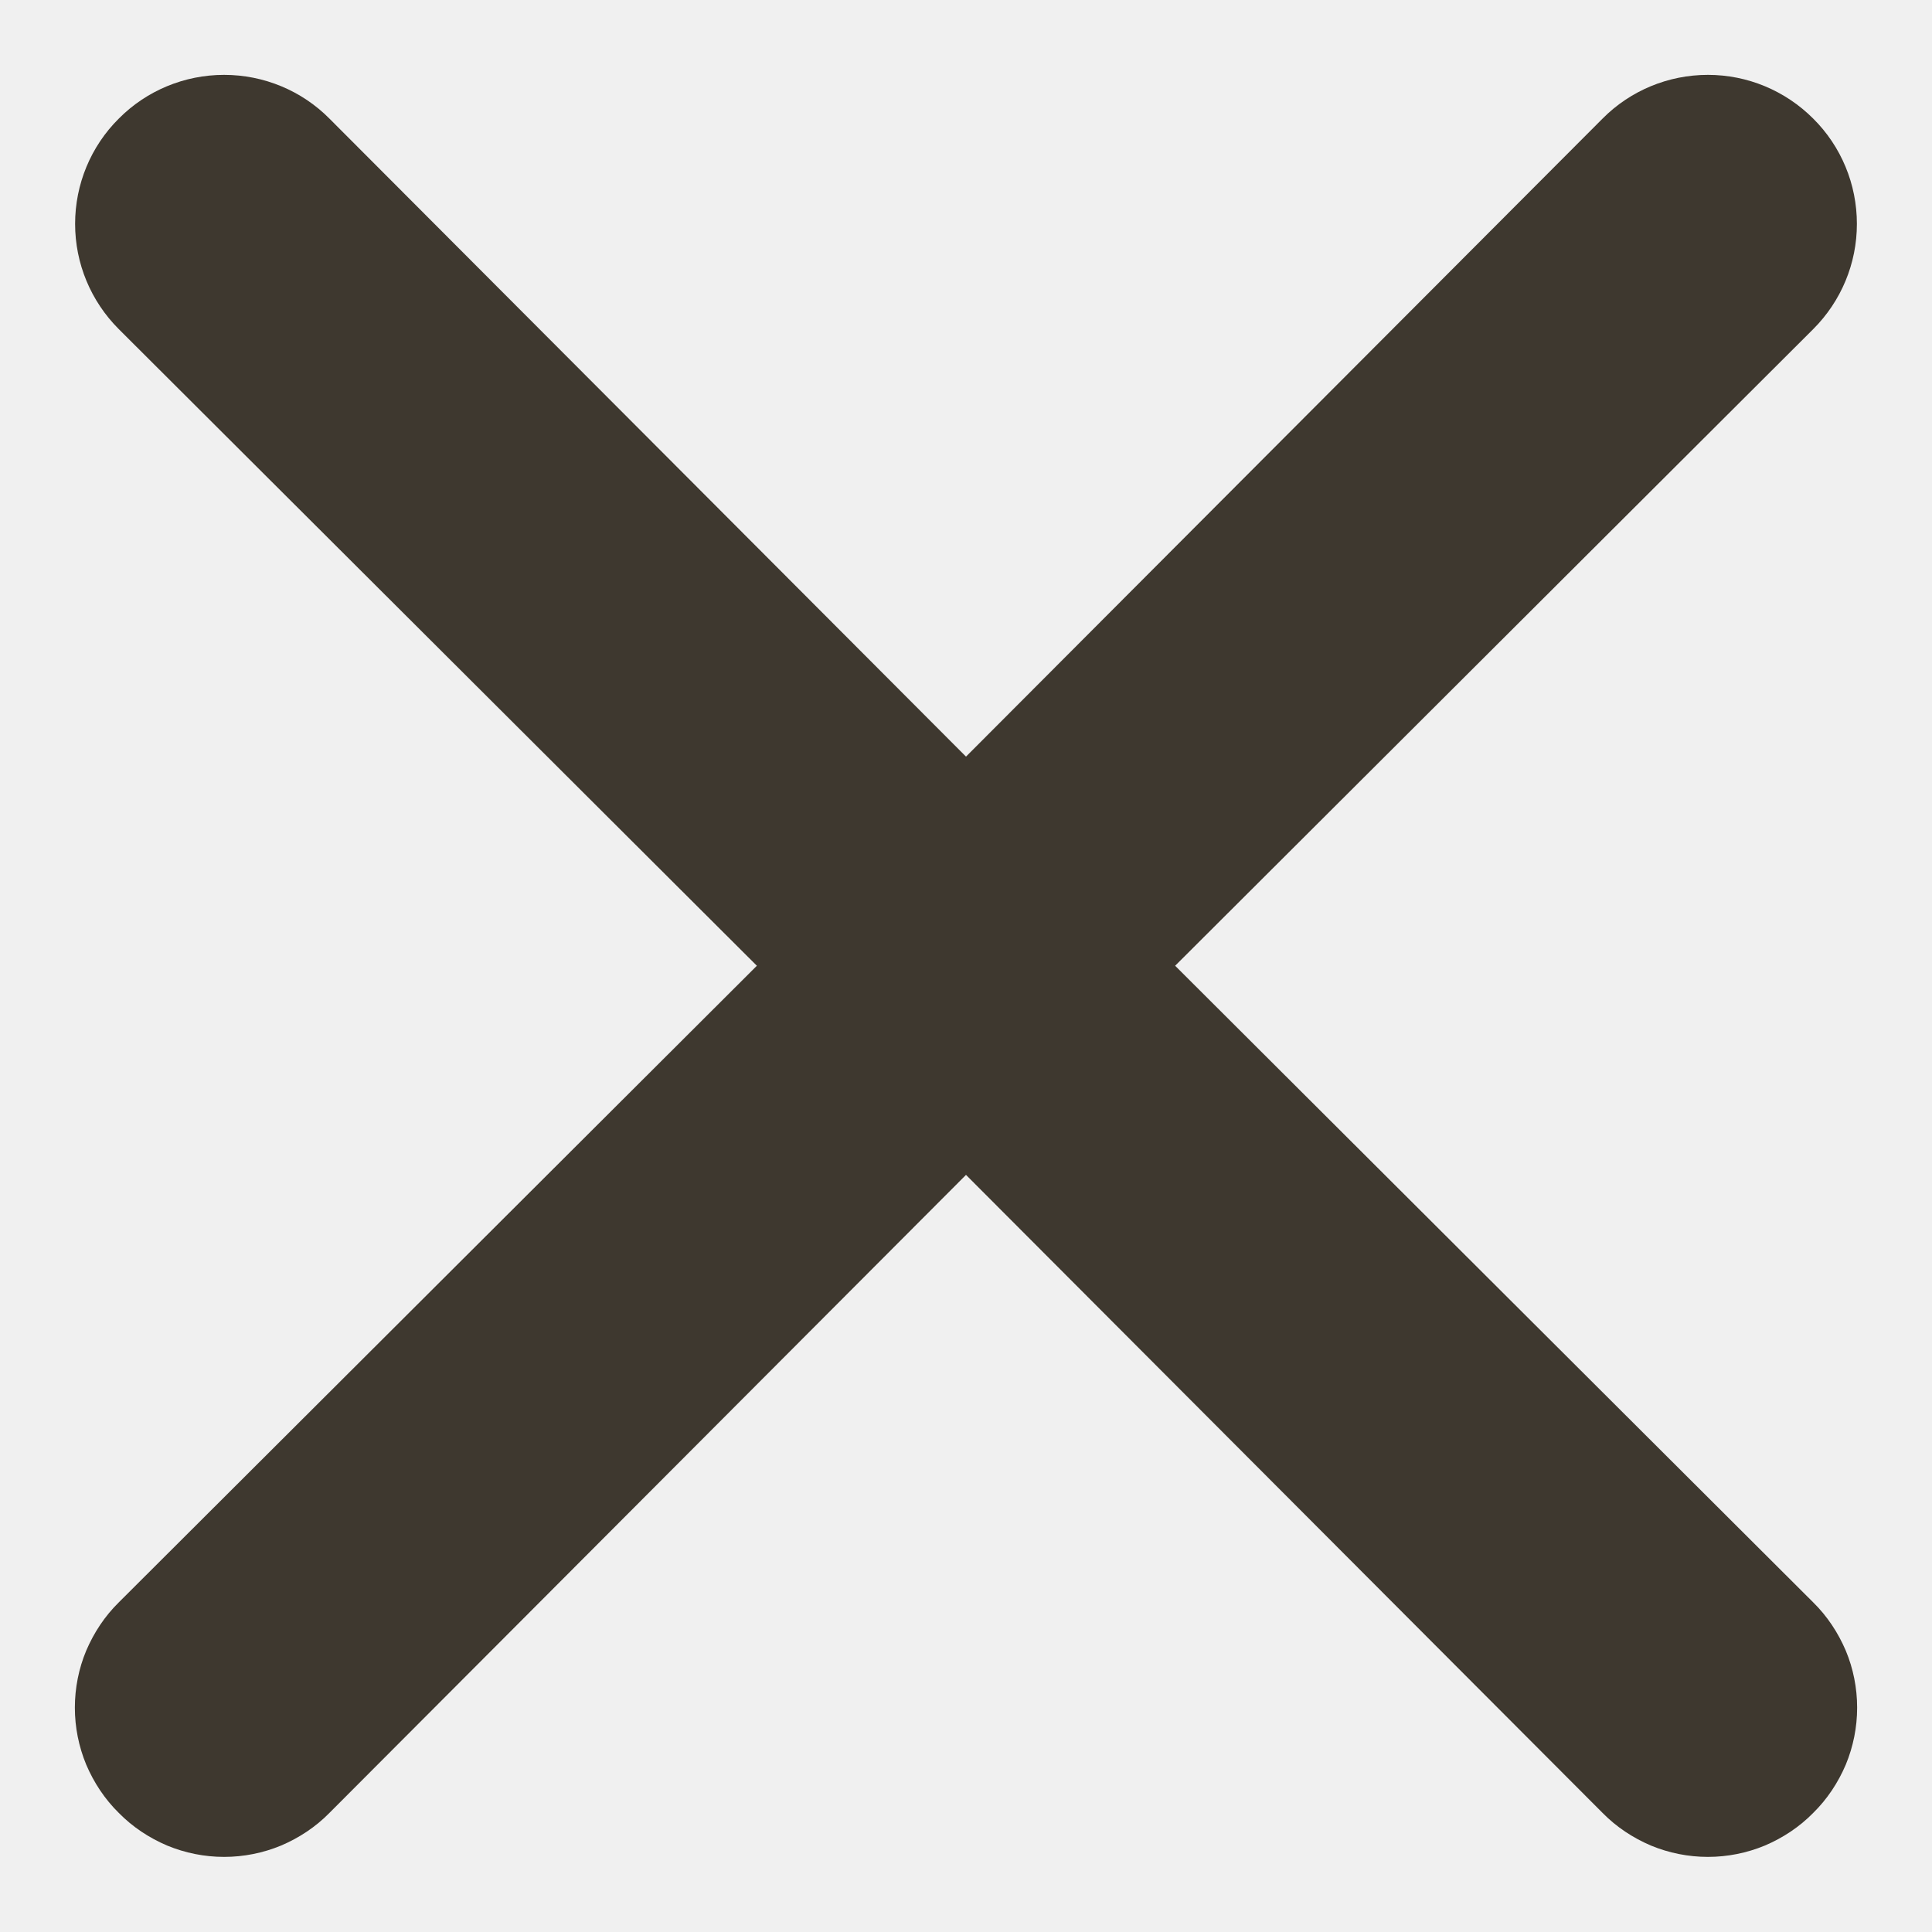
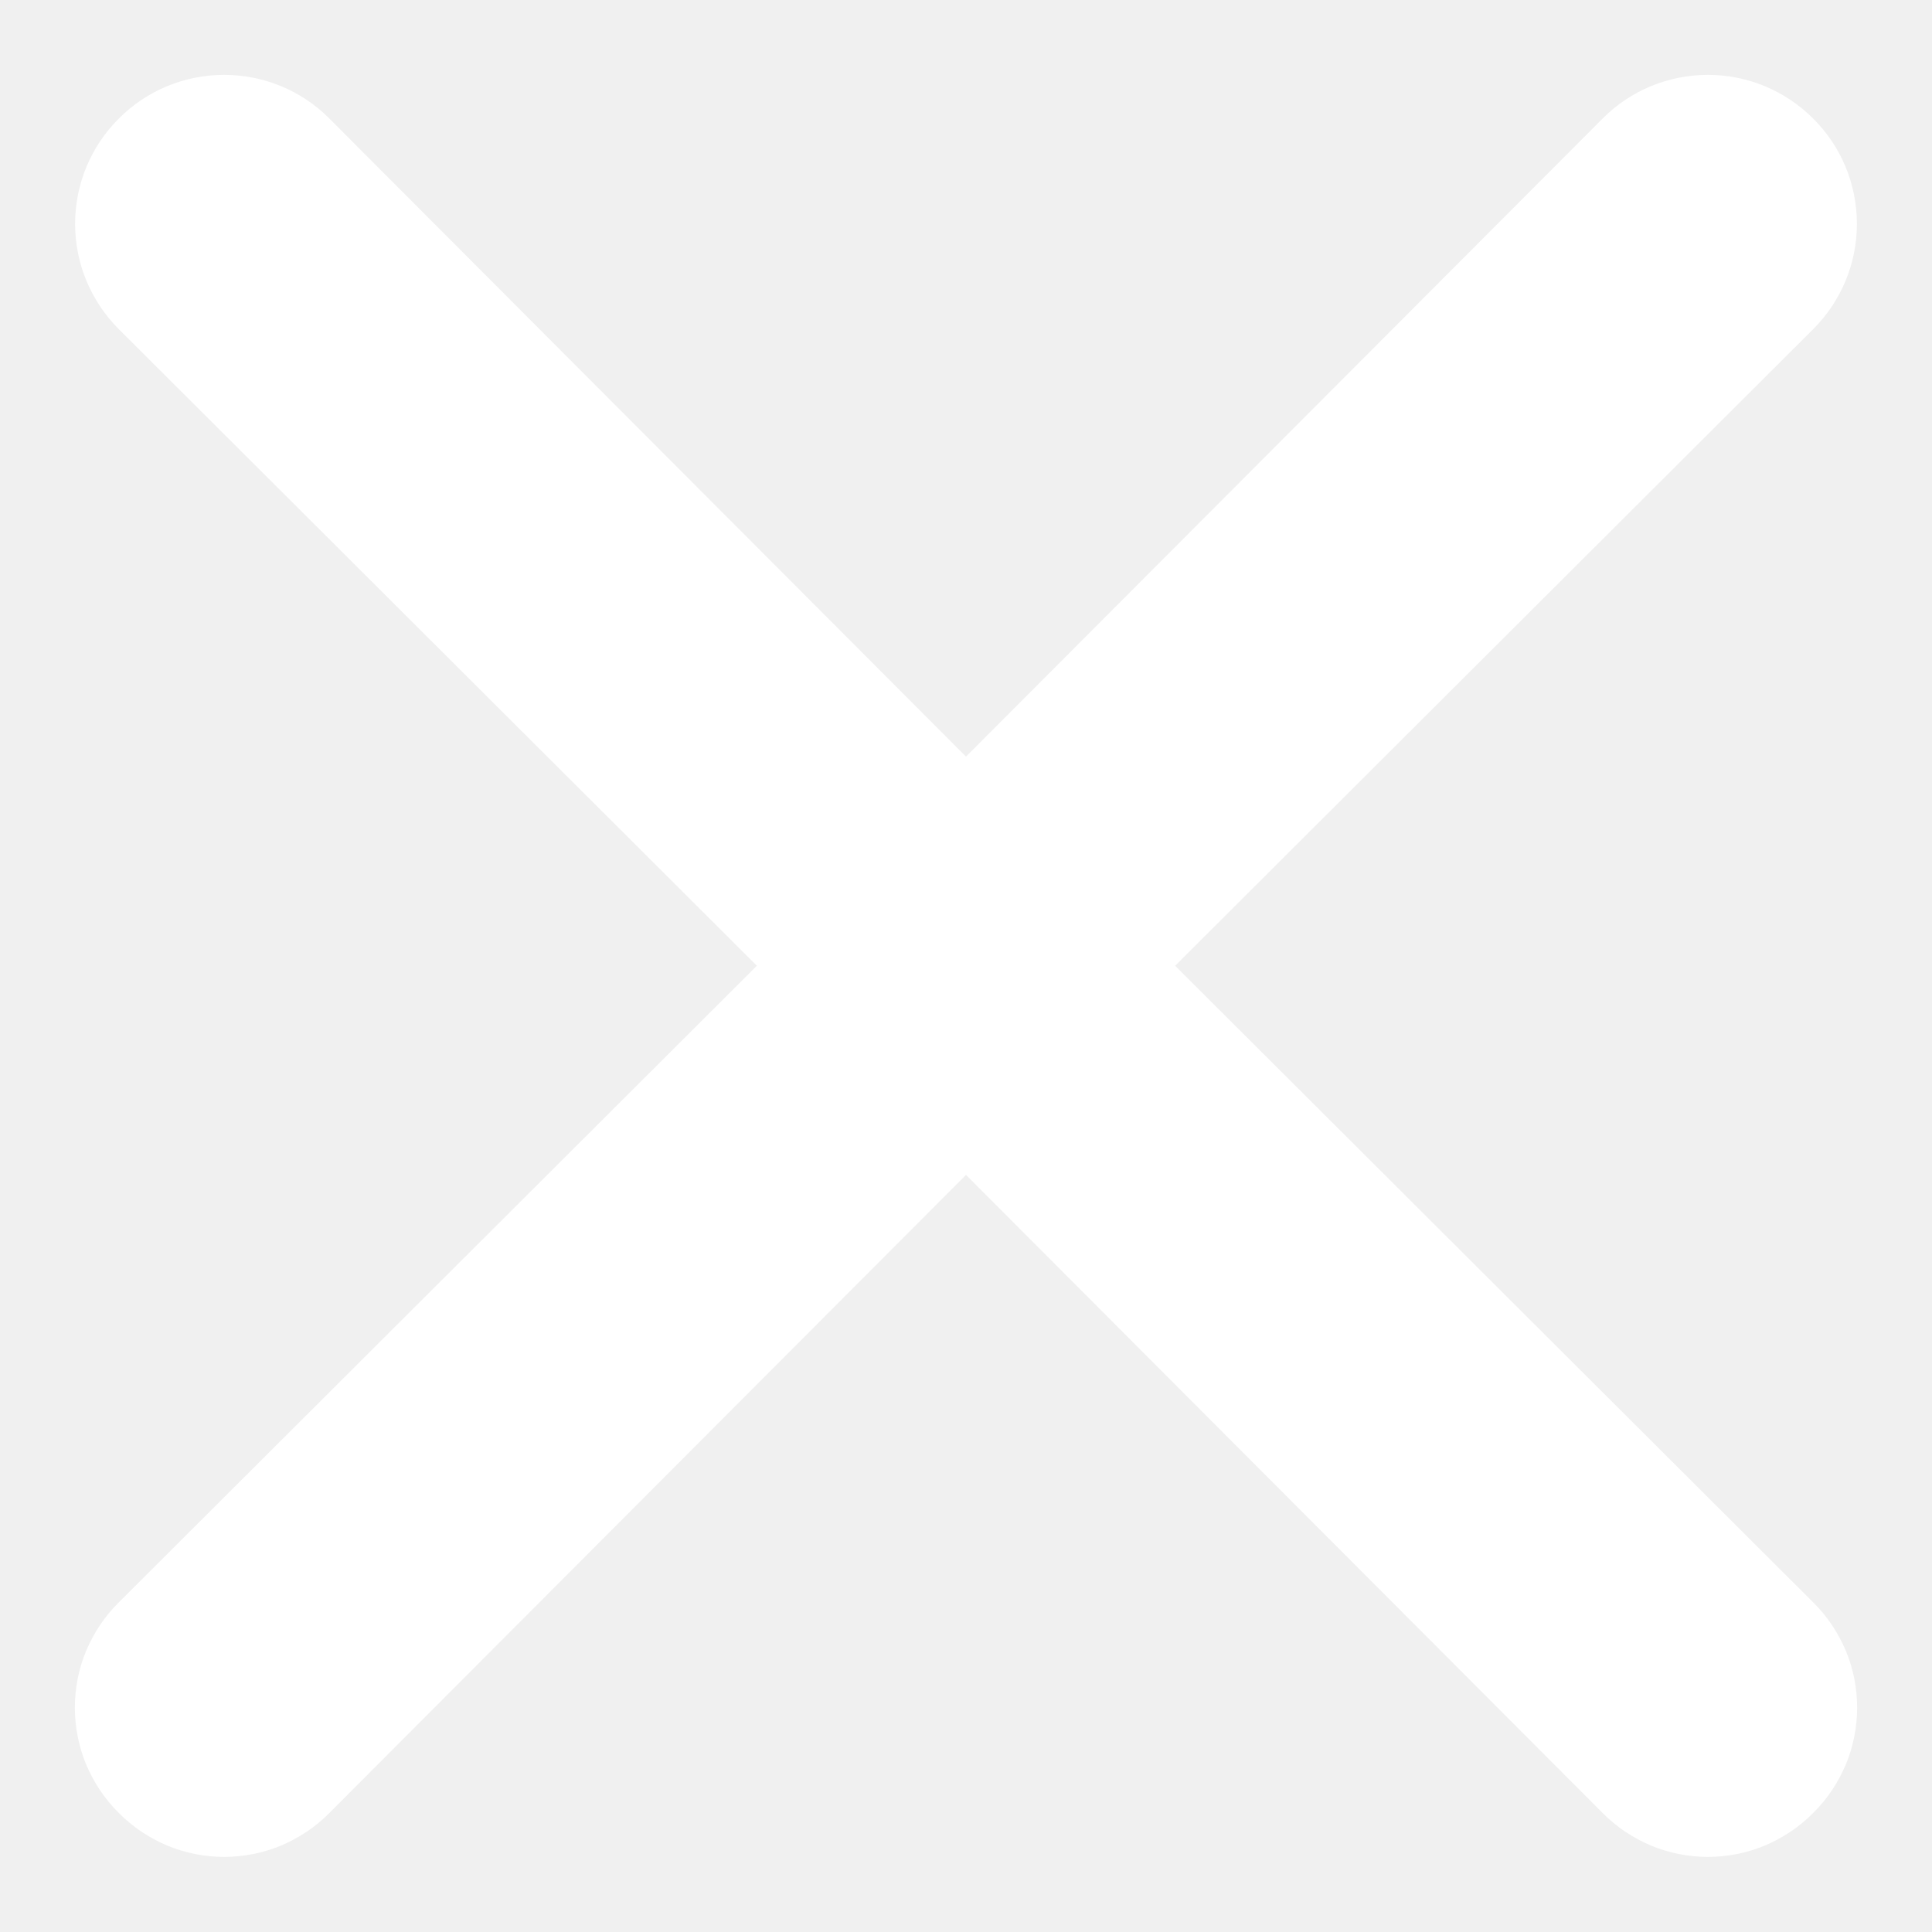
<svg xmlns="http://www.w3.org/2000/svg" width="8" height="8" viewBox="0 0 8 8" fill="none">
-   <path d="M4.866 3.999L7.508 1.363C7.624 1.247 7.689 1.091 7.689 0.927C7.689 0.763 7.624 0.606 7.508 0.491C7.392 0.375 7.236 0.31 7.072 0.31C6.908 0.31 6.751 0.375 6.636 0.491L4 3.133L1.364 0.491C1.249 0.375 1.092 0.31 0.928 0.31C0.764 0.31 0.607 0.375 0.492 0.491C0.376 0.606 0.311 0.763 0.311 0.927C0.311 1.091 0.376 1.247 0.492 1.363L3.134 3.999L0.492 6.635C0.434 6.692 0.389 6.76 0.357 6.835C0.326 6.909 0.31 6.99 0.31 7.071C0.31 7.152 0.326 7.232 0.357 7.307C0.389 7.382 0.434 7.45 0.492 7.507C0.549 7.565 0.617 7.61 0.692 7.642C0.767 7.673 0.847 7.689 0.928 7.689C1.009 7.689 1.089 7.673 1.164 7.642C1.239 7.61 1.307 7.565 1.364 7.507L4 4.865L6.636 7.507C6.693 7.565 6.761 7.61 6.836 7.642C6.911 7.673 6.991 7.689 7.072 7.689C7.153 7.689 7.233 7.673 7.308 7.642C7.383 7.61 7.451 7.565 7.508 7.507C7.566 7.45 7.611 7.382 7.643 7.307C7.674 7.232 7.69 7.152 7.69 7.071C7.69 6.99 7.674 6.909 7.643 6.835C7.611 6.76 7.566 6.692 7.508 6.635L4.866 3.999Z" fill="#3E382F" />
+   <path d="M4.866 3.999L7.508 1.363C7.624 1.247 7.689 1.091 7.689 0.927C7.689 0.763 7.624 0.606 7.508 0.491C7.392 0.375 7.236 0.31 7.072 0.31C6.908 0.31 6.751 0.375 6.636 0.491L4 3.133L1.364 0.491C1.249 0.375 1.092 0.31 0.928 0.31C0.764 0.31 0.607 0.375 0.492 0.491C0.376 0.606 0.311 0.763 0.311 0.927C0.311 1.091 0.376 1.247 0.492 1.363L3.134 3.999L0.492 6.635C0.434 6.692 0.389 6.76 0.357 6.835C0.326 6.909 0.31 6.99 0.31 7.071C0.31 7.152 0.326 7.232 0.357 7.307C0.389 7.382 0.434 7.45 0.492 7.507C0.549 7.565 0.617 7.61 0.692 7.642C0.767 7.673 0.847 7.689 0.928 7.689C1.009 7.689 1.089 7.673 1.164 7.642C1.239 7.61 1.307 7.565 1.364 7.507L4 4.865L6.636 7.507C6.693 7.565 6.761 7.61 6.836 7.642C6.911 7.673 6.991 7.689 7.072 7.689C7.153 7.689 7.233 7.673 7.308 7.642C7.383 7.61 7.451 7.565 7.508 7.507C7.566 7.45 7.611 7.382 7.643 7.307C7.674 7.232 7.69 7.152 7.69 7.071C7.69 6.99 7.674 6.909 7.643 6.835C7.611 6.76 7.566 6.692 7.508 6.635L4.866 3.999Z" fill="white" />
</svg>
